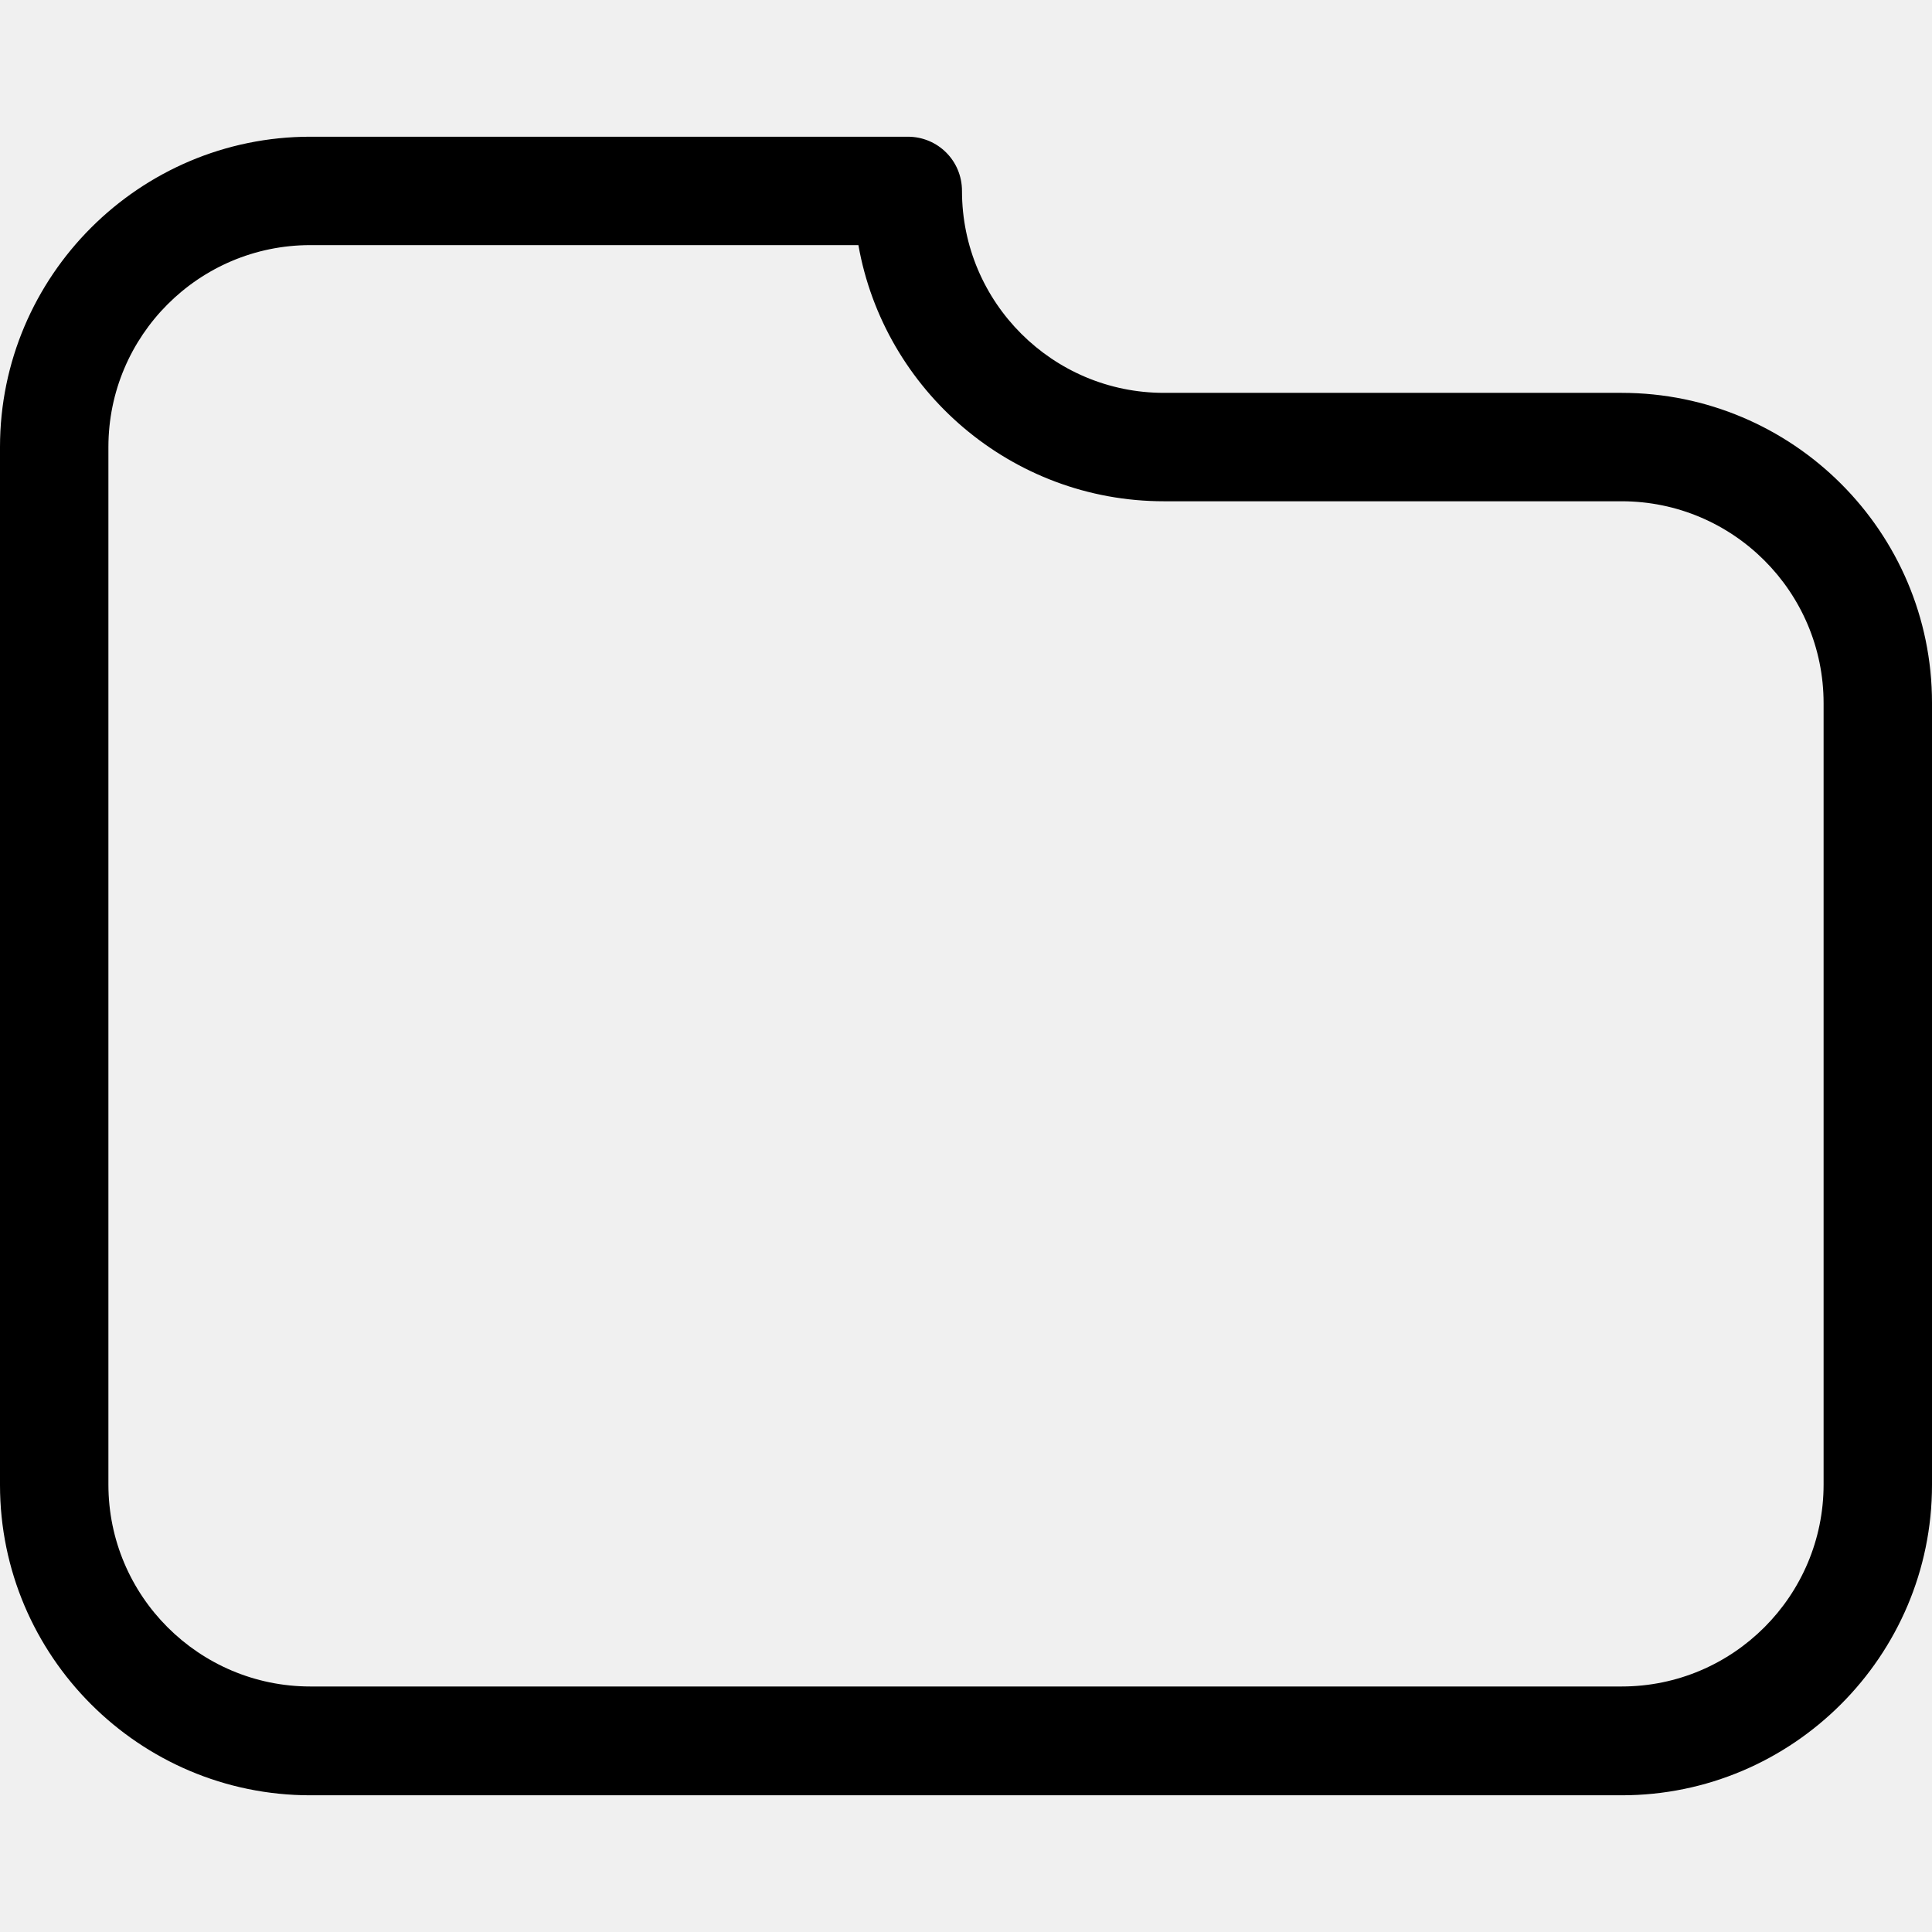
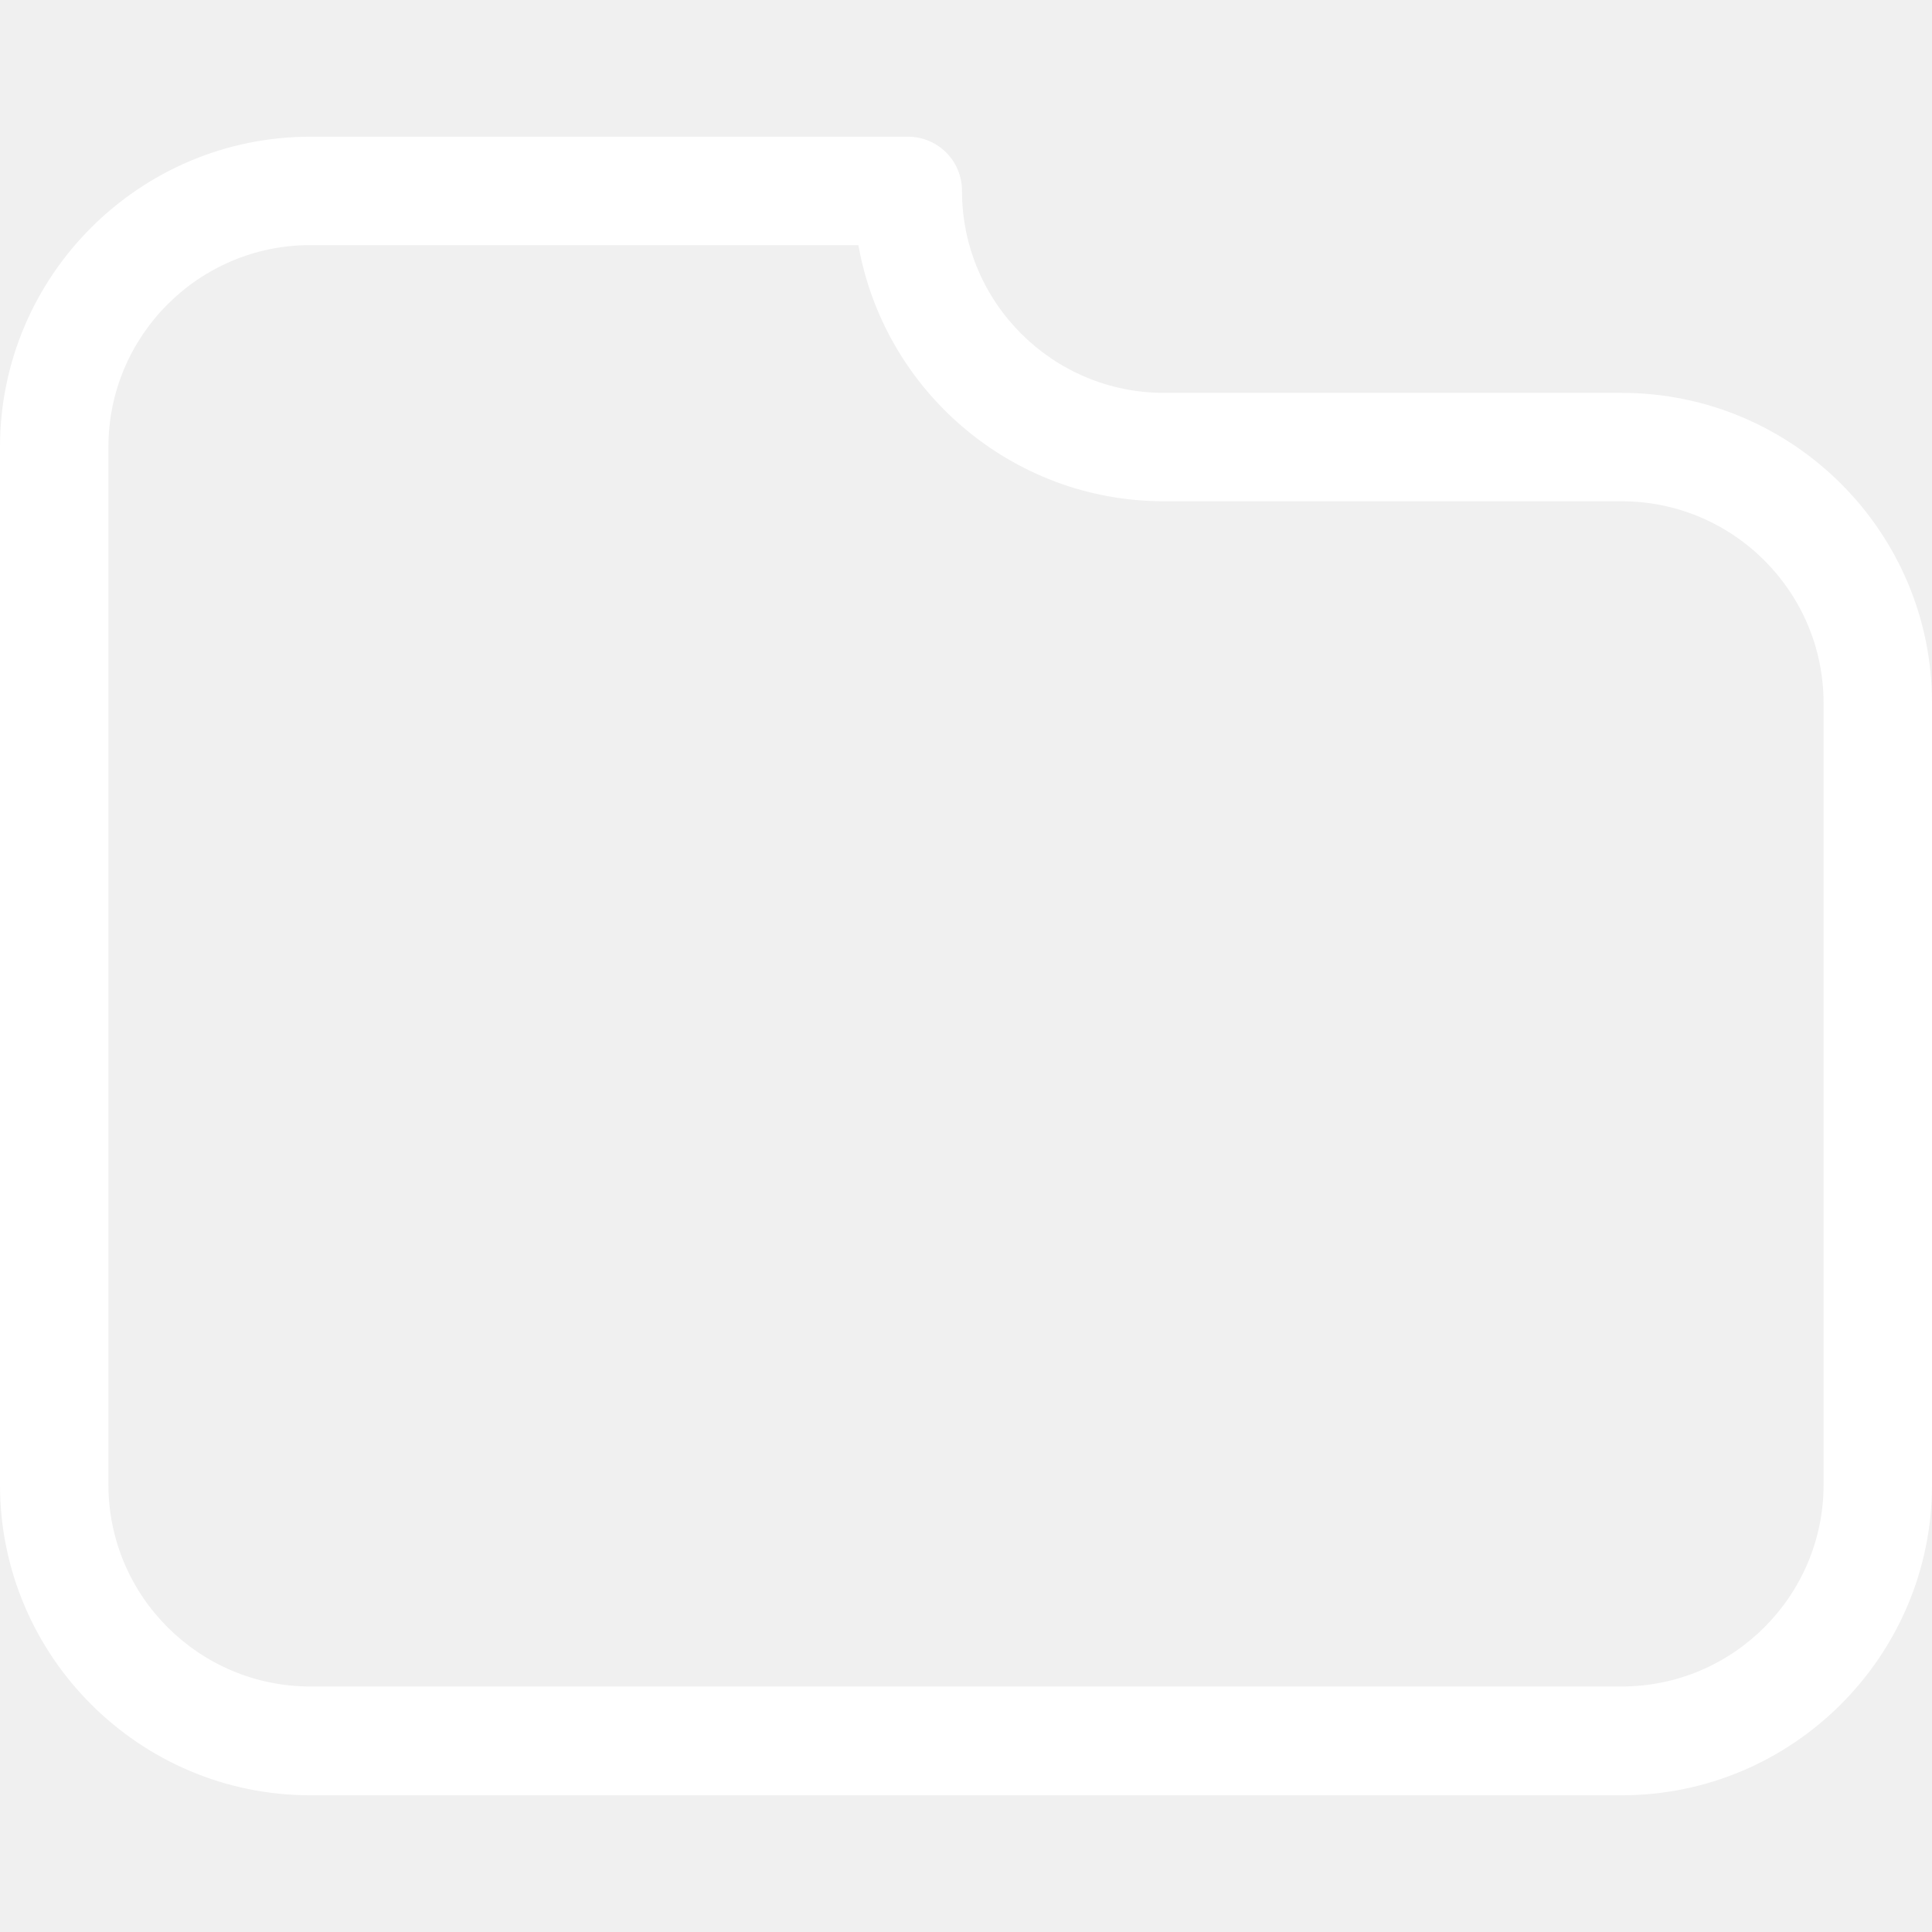
- <svg xmlns="http://www.w3.org/2000/svg" version="1.1" id="Capa_1" x="0px" y="0px" viewBox="0 0 481.2 481.2" style="enable-background:new 0 0 481.2 481.2;" xml:space="preserve">
+ <svg xmlns="http://www.w3.org/2000/svg" version="1.1" id="Capa_1" fill="#ffffff" x="0px" y="0px" viewBox="0 0 481.2 481.2" style="enable-background:new 0 0 481.2 481.2;" xml:space="preserve">
  <g>
    <path d="M403.9,97.85h-114c-27.7,0-50.3-22.5-50.3-50.3c0-7.5-6-13.5-13.5-13.5H77.3c-42.6,0-77.3,34.7-77.3,77.3v258.5   c0,42.6,34.7,77.3,77.3,77.3h326.6c42.6,0,77.3-34.7,77.3-77.3v-194.8C481.2,132.45,446.5,97.85,403.9,97.85z M454.2,369.75   c0,27.7-22.5,50.3-50.3,50.3H77.3c-27.7,0-50.3-22.5-50.3-50.3v-258.4c0-27.7,22.5-50.3,50.3-50.3h136.5   c6.4,36.2,38.1,63.8,76.1,63.8h114c27.7,0,50.3,22.5,50.3,50.3L454.2,369.75L454.2,369.75z" />
  </g>
  <g>
</g>
  <g>
</g>
  <g>
</g>
  <g>
</g>
  <g>
</g>
  <g>
</g>
  <g>
</g>
  <g>
</g>
  <g>
</g>
  <g>
</g>
  <g>
</g>
  <g>
</g>
  <g>
</g>
  <g>
</g>
  <g>
</g>
</svg>
